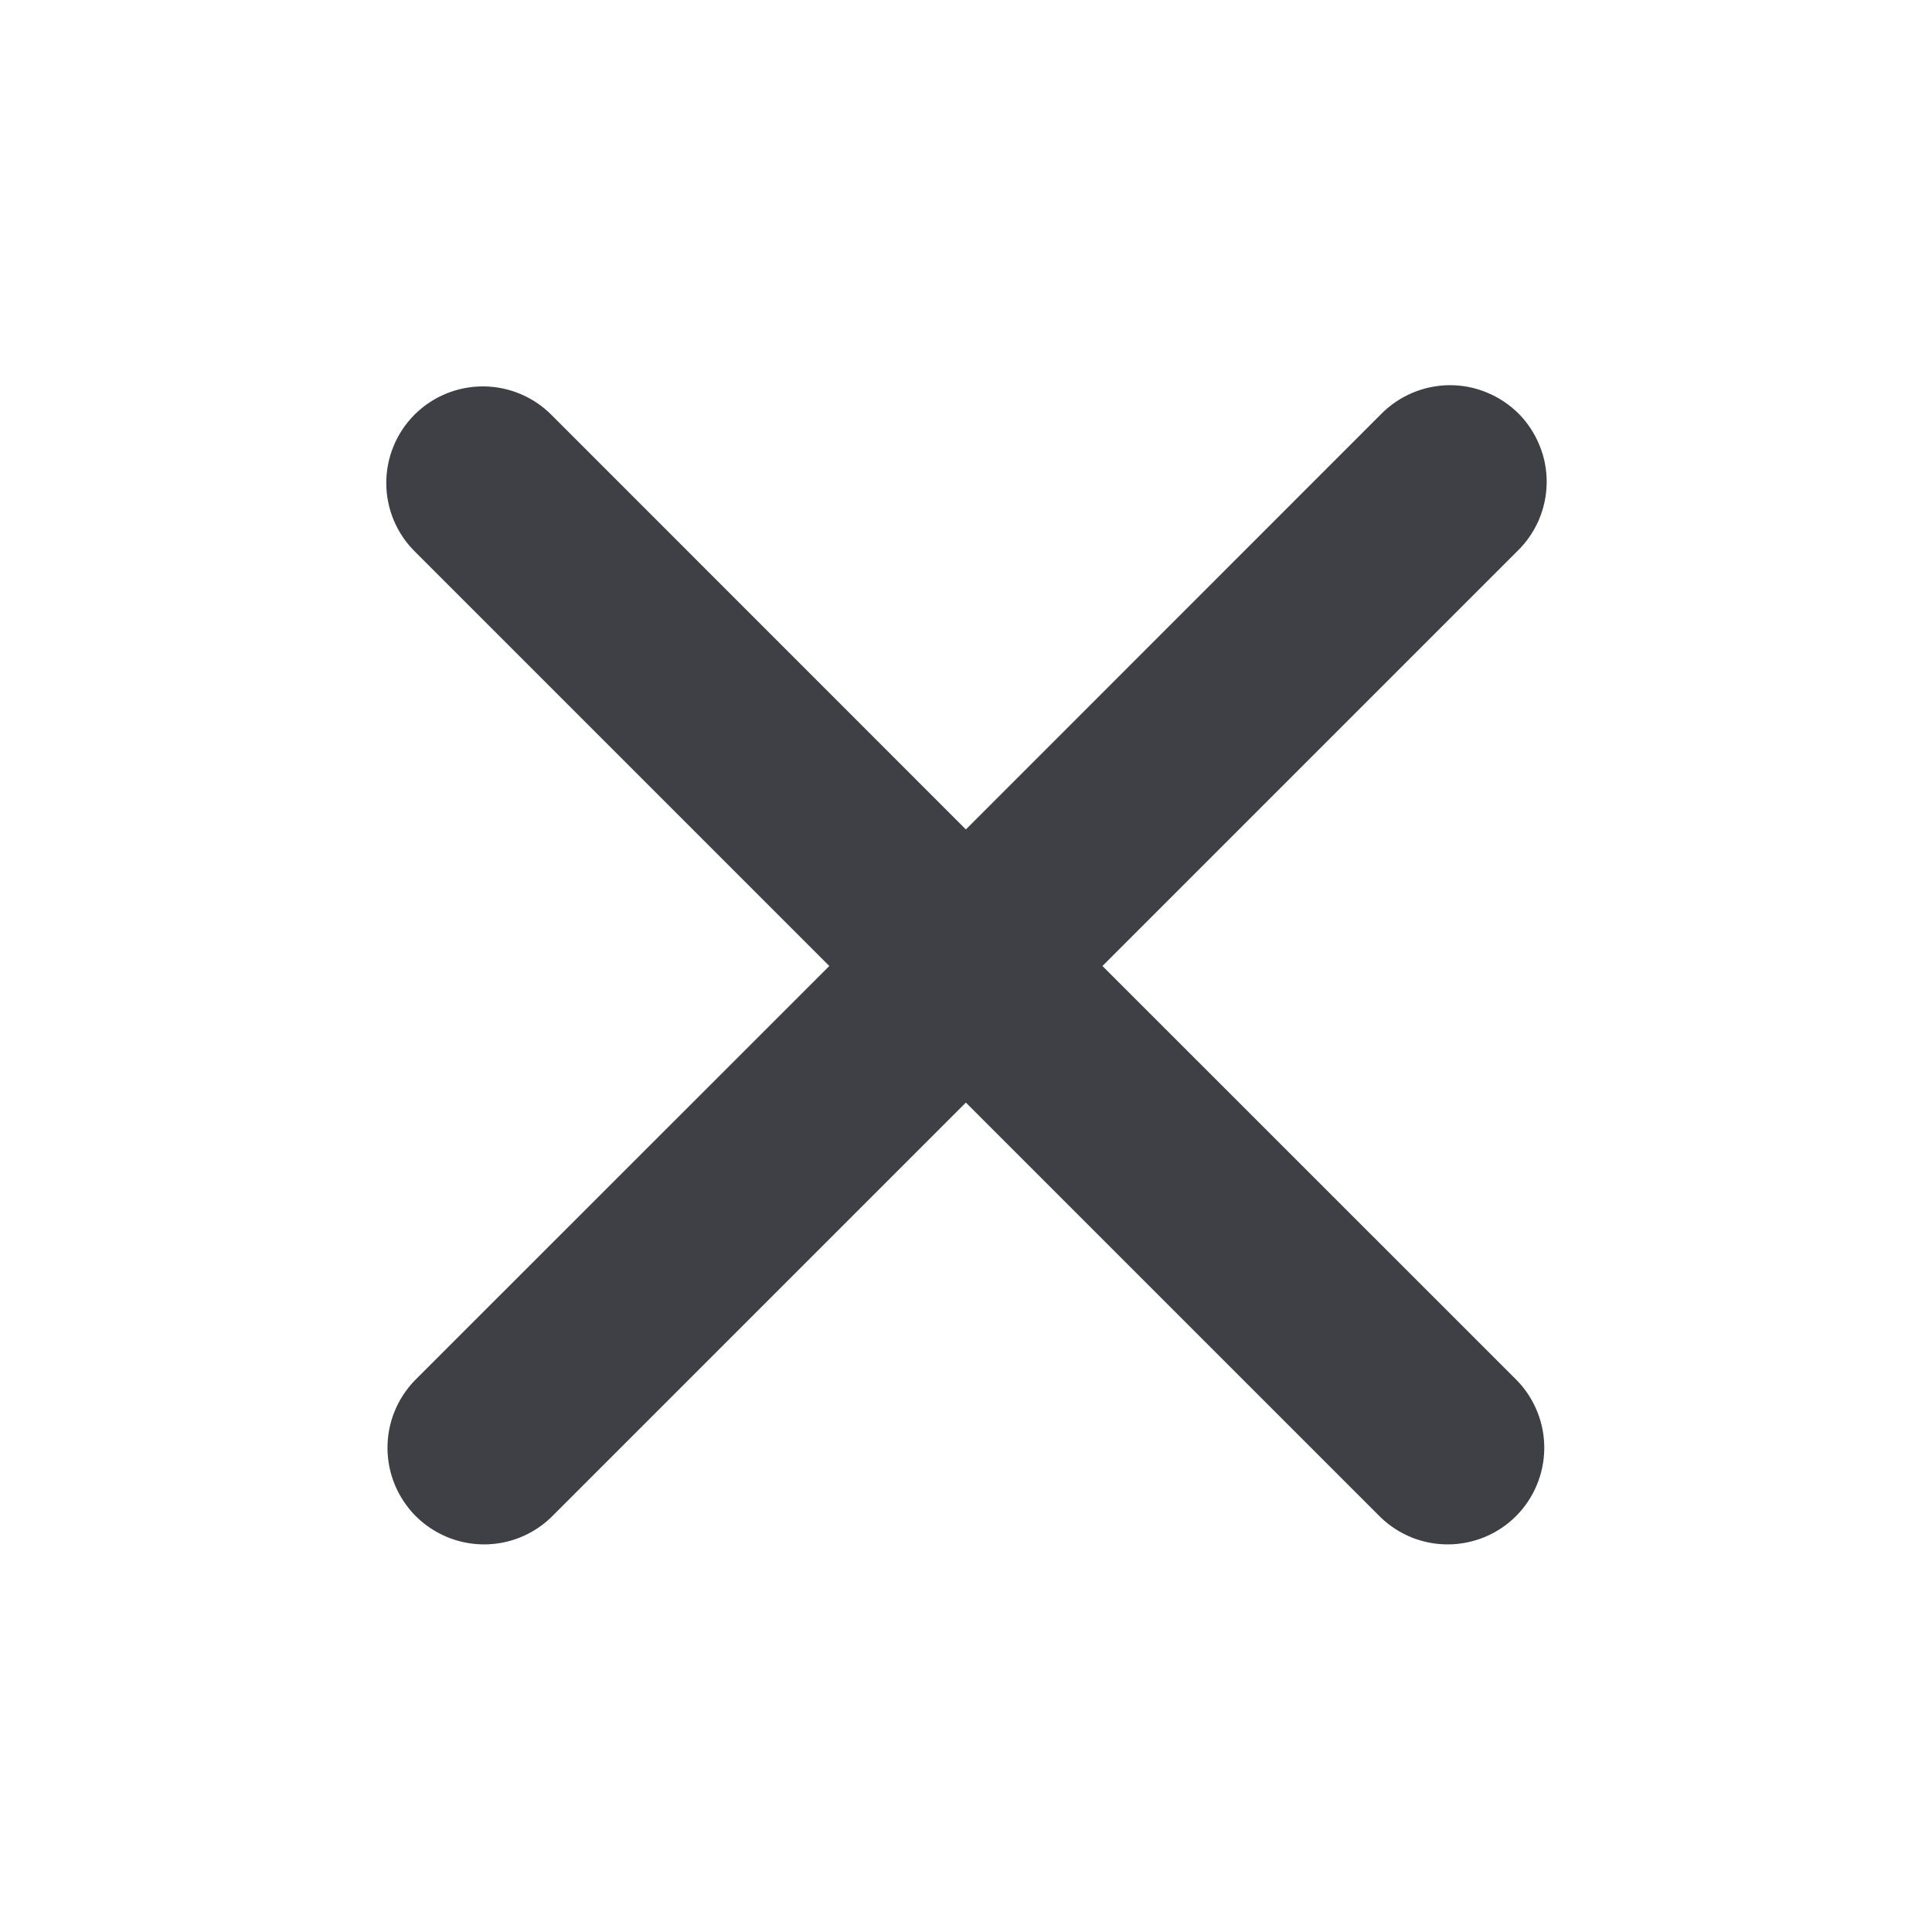
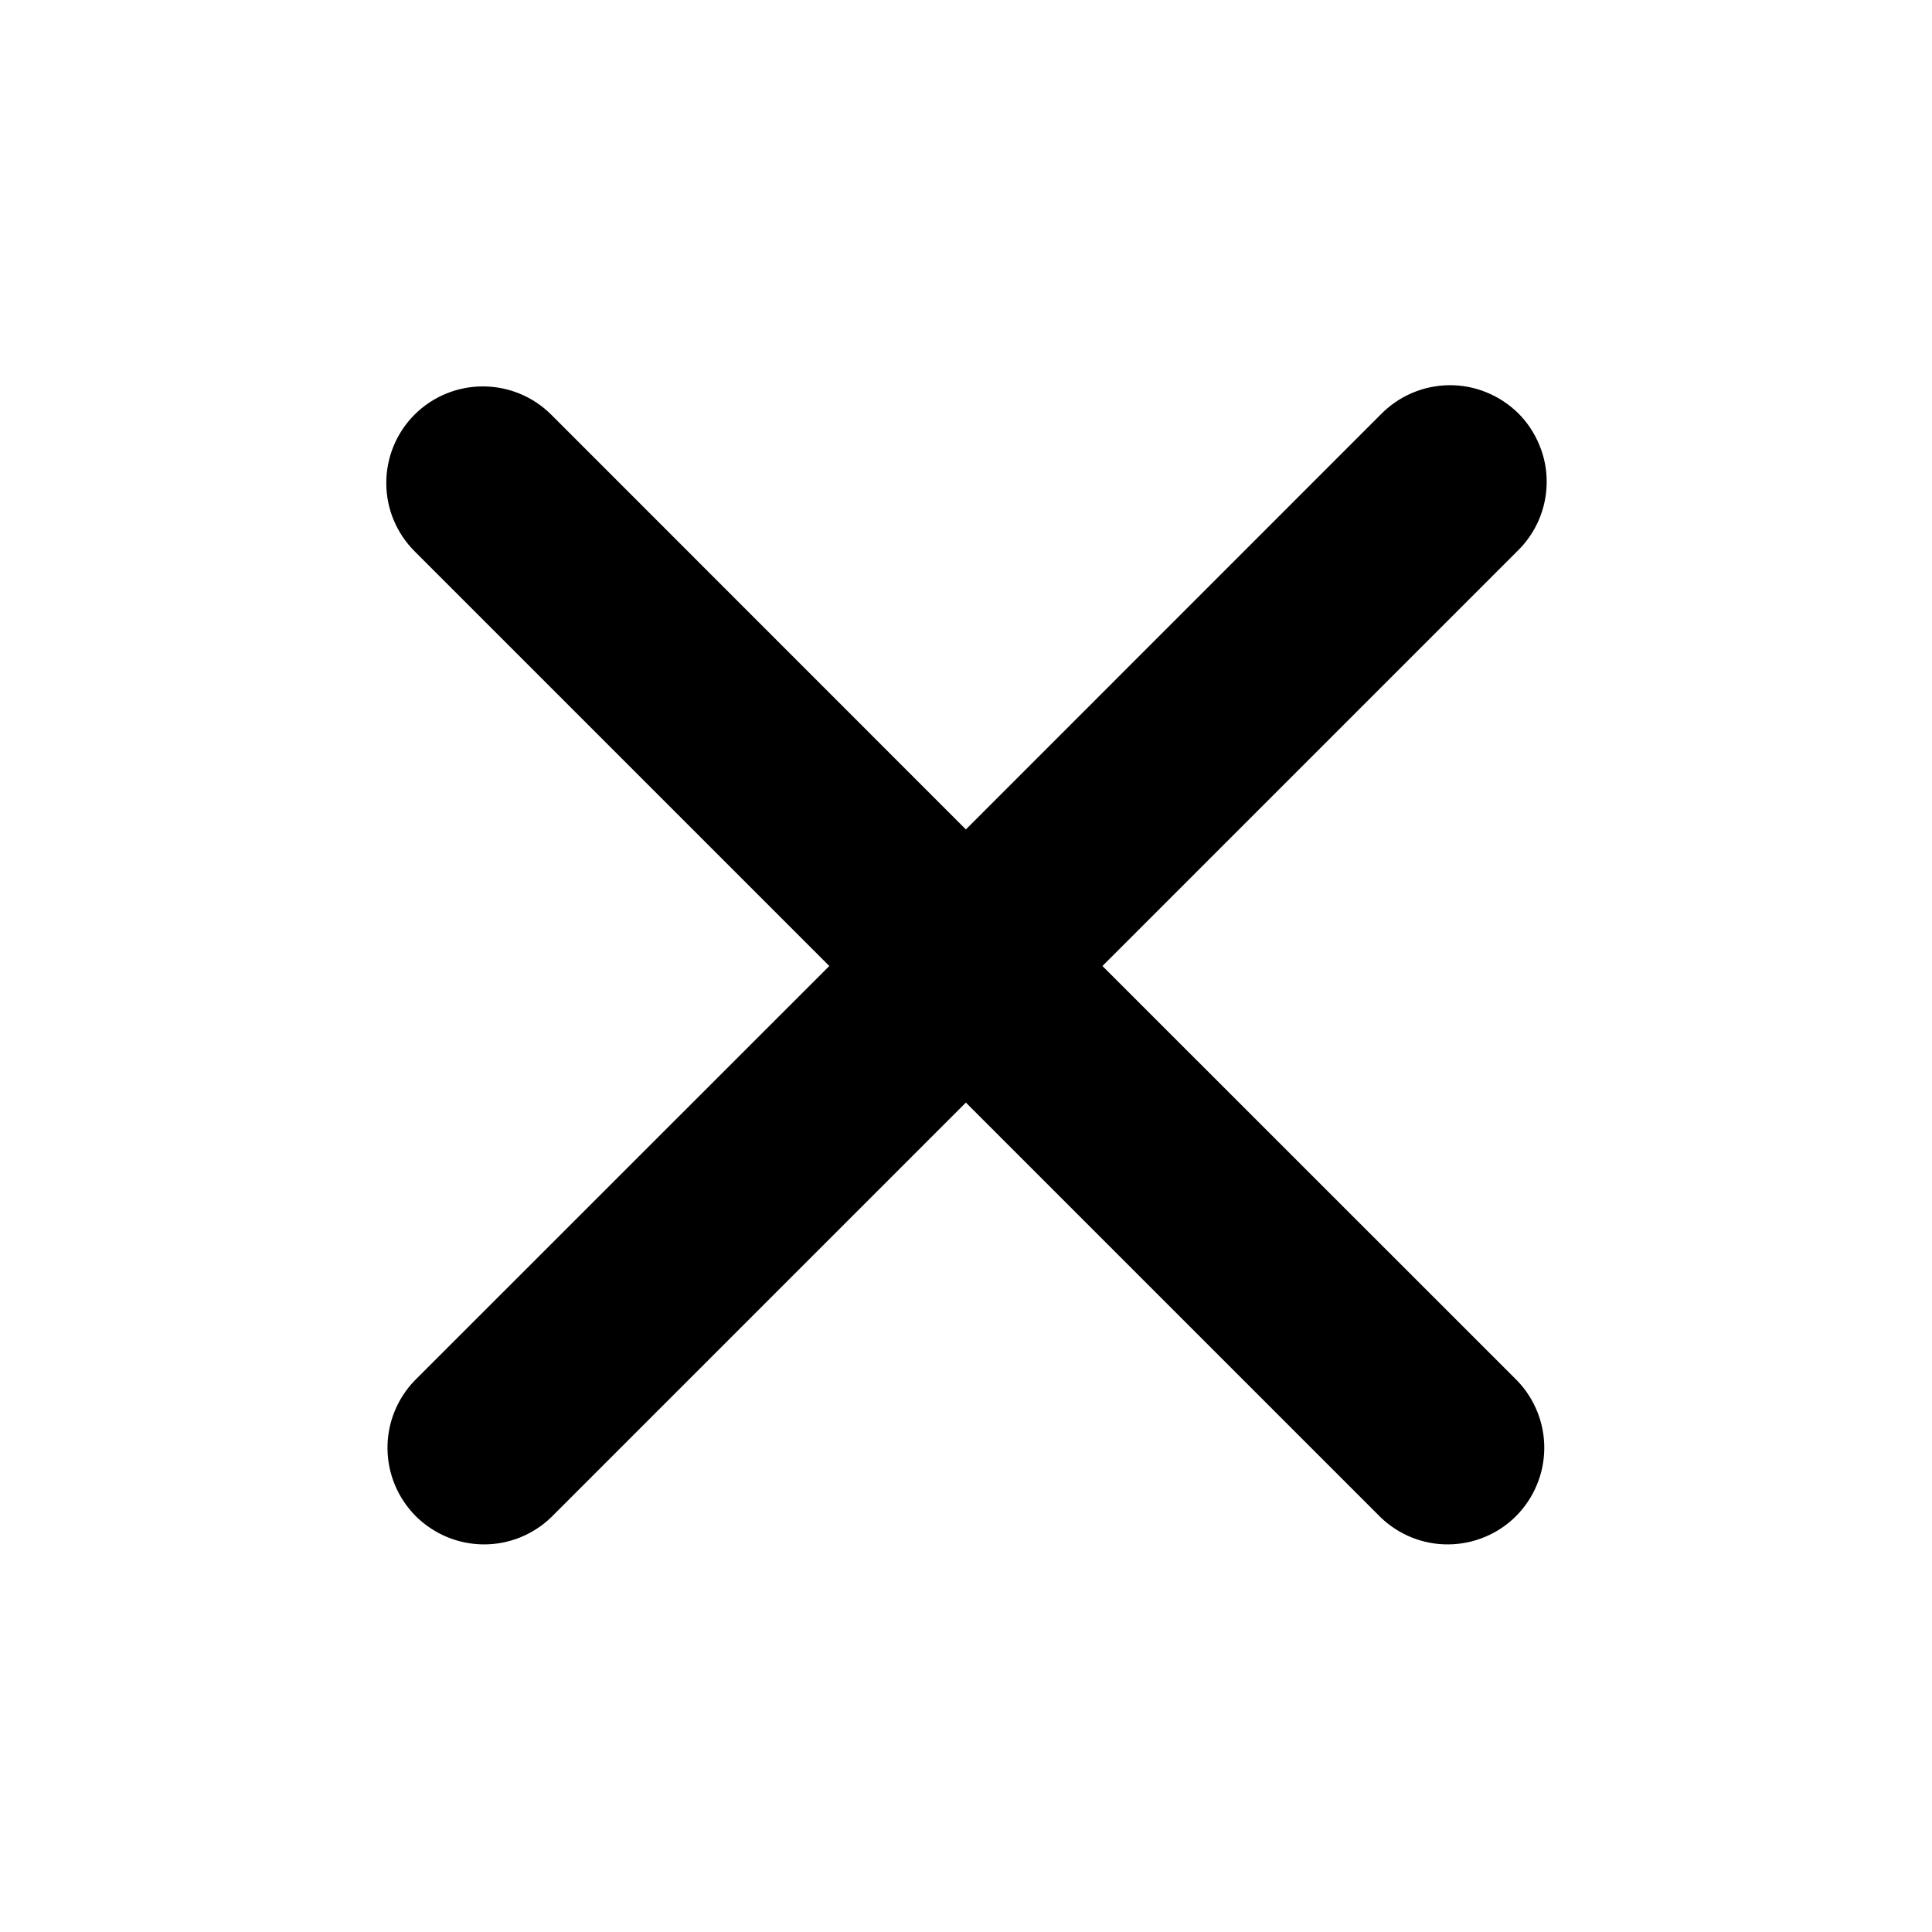
<svg xmlns="http://www.w3.org/2000/svg" width="16" height="16" viewBox="0 0 16 16" fill="none">
-   <path fill-rule="evenodd" clip-rule="evenodd" d="M3.433 3.434C3.583 3.284 3.787 3.2 3.999 3.2C4.211 3.2 4.415 3.284 4.565 3.434L7.999 6.869L11.433 3.434C11.507 3.358 11.595 3.297 11.693 3.255C11.791 3.213 11.896 3.191 12.002 3.19C12.108 3.189 12.213 3.209 12.312 3.25C12.41 3.29 12.499 3.349 12.575 3.424C12.65 3.499 12.709 3.589 12.749 3.687C12.79 3.785 12.81 3.891 12.809 3.997C12.808 4.103 12.786 4.208 12.744 4.306C12.702 4.403 12.641 4.492 12.565 4.565L9.13 8L12.565 11.434C12.71 11.585 12.791 11.787 12.789 11.997C12.787 12.207 12.703 12.407 12.555 12.556C12.407 12.704 12.206 12.788 11.996 12.79C11.786 12.792 11.584 12.711 11.433 12.565L7.999 9.131L4.565 12.565C4.414 12.711 4.212 12.792 4.002 12.79C3.792 12.788 3.592 12.704 3.443 12.556C3.295 12.407 3.211 12.207 3.209 11.997C3.207 11.787 3.288 11.585 3.433 11.434L6.868 8L3.433 4.565C3.283 4.415 3.199 4.212 3.199 4C3.199 3.788 3.283 3.584 3.433 3.434Z" fill="#3F3F46" />
+   <path fill-rule="evenodd" clip-rule="evenodd" d="M3.433 3.434C3.583 3.284 3.787 3.2 3.999 3.2C4.211 3.2 4.415 3.284 4.565 3.434L7.999 6.869L11.433 3.434C11.507 3.358 11.595 3.297 11.693 3.255C11.791 3.213 11.896 3.191 12.002 3.19C12.108 3.189 12.213 3.209 12.312 3.25C12.41 3.29 12.499 3.349 12.575 3.424C12.65 3.499 12.709 3.589 12.749 3.687C12.79 3.785 12.81 3.891 12.809 3.997C12.808 4.103 12.786 4.208 12.744 4.306C12.702 4.403 12.641 4.492 12.565 4.565L9.13 8L12.565 11.434C12.71 11.585 12.791 11.787 12.789 11.997C12.787 12.207 12.703 12.407 12.555 12.556C12.407 12.704 12.206 12.788 11.996 12.79C11.786 12.792 11.584 12.711 11.433 12.565L7.999 9.131L4.565 12.565C4.414 12.711 4.212 12.792 4.002 12.79C3.792 12.788 3.592 12.704 3.443 12.556C3.295 12.407 3.211 12.207 3.209 11.997C3.207 11.787 3.288 11.585 3.433 11.434L6.868 8L3.433 4.565C3.283 4.415 3.199 4.212 3.199 4C3.199 3.788 3.283 3.584 3.433 3.434Z" fill="black" />
</svg>
